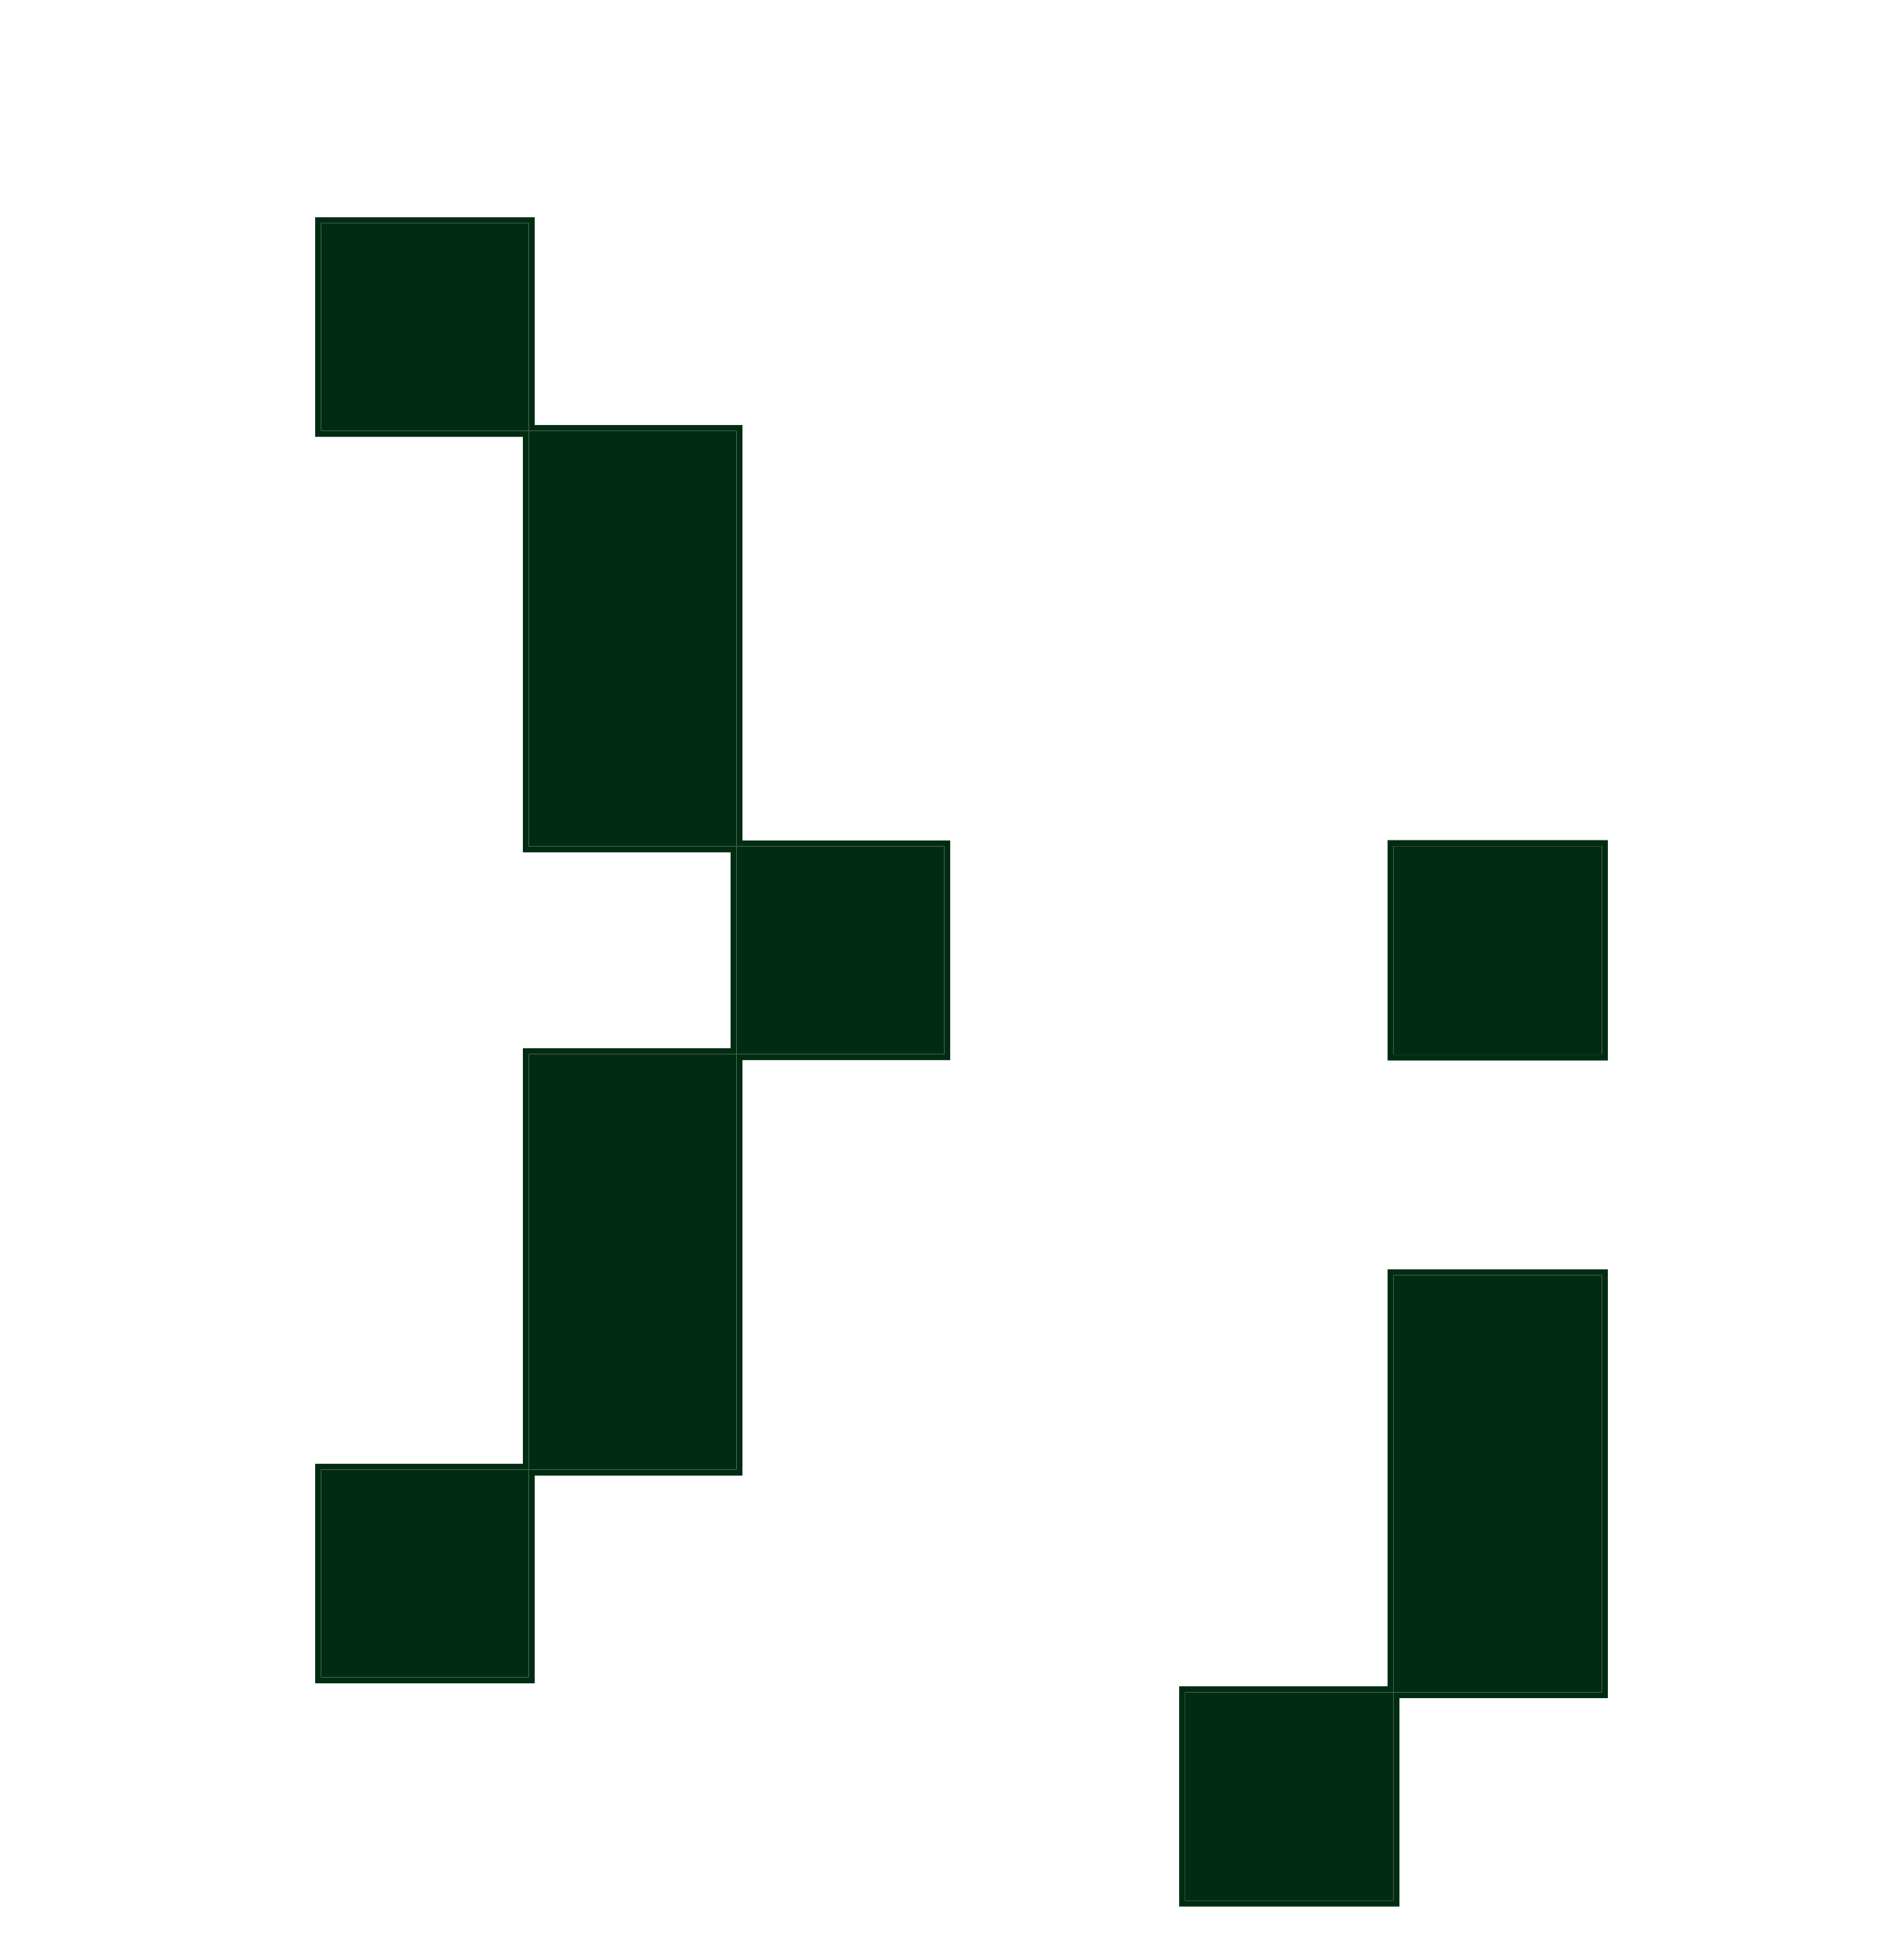
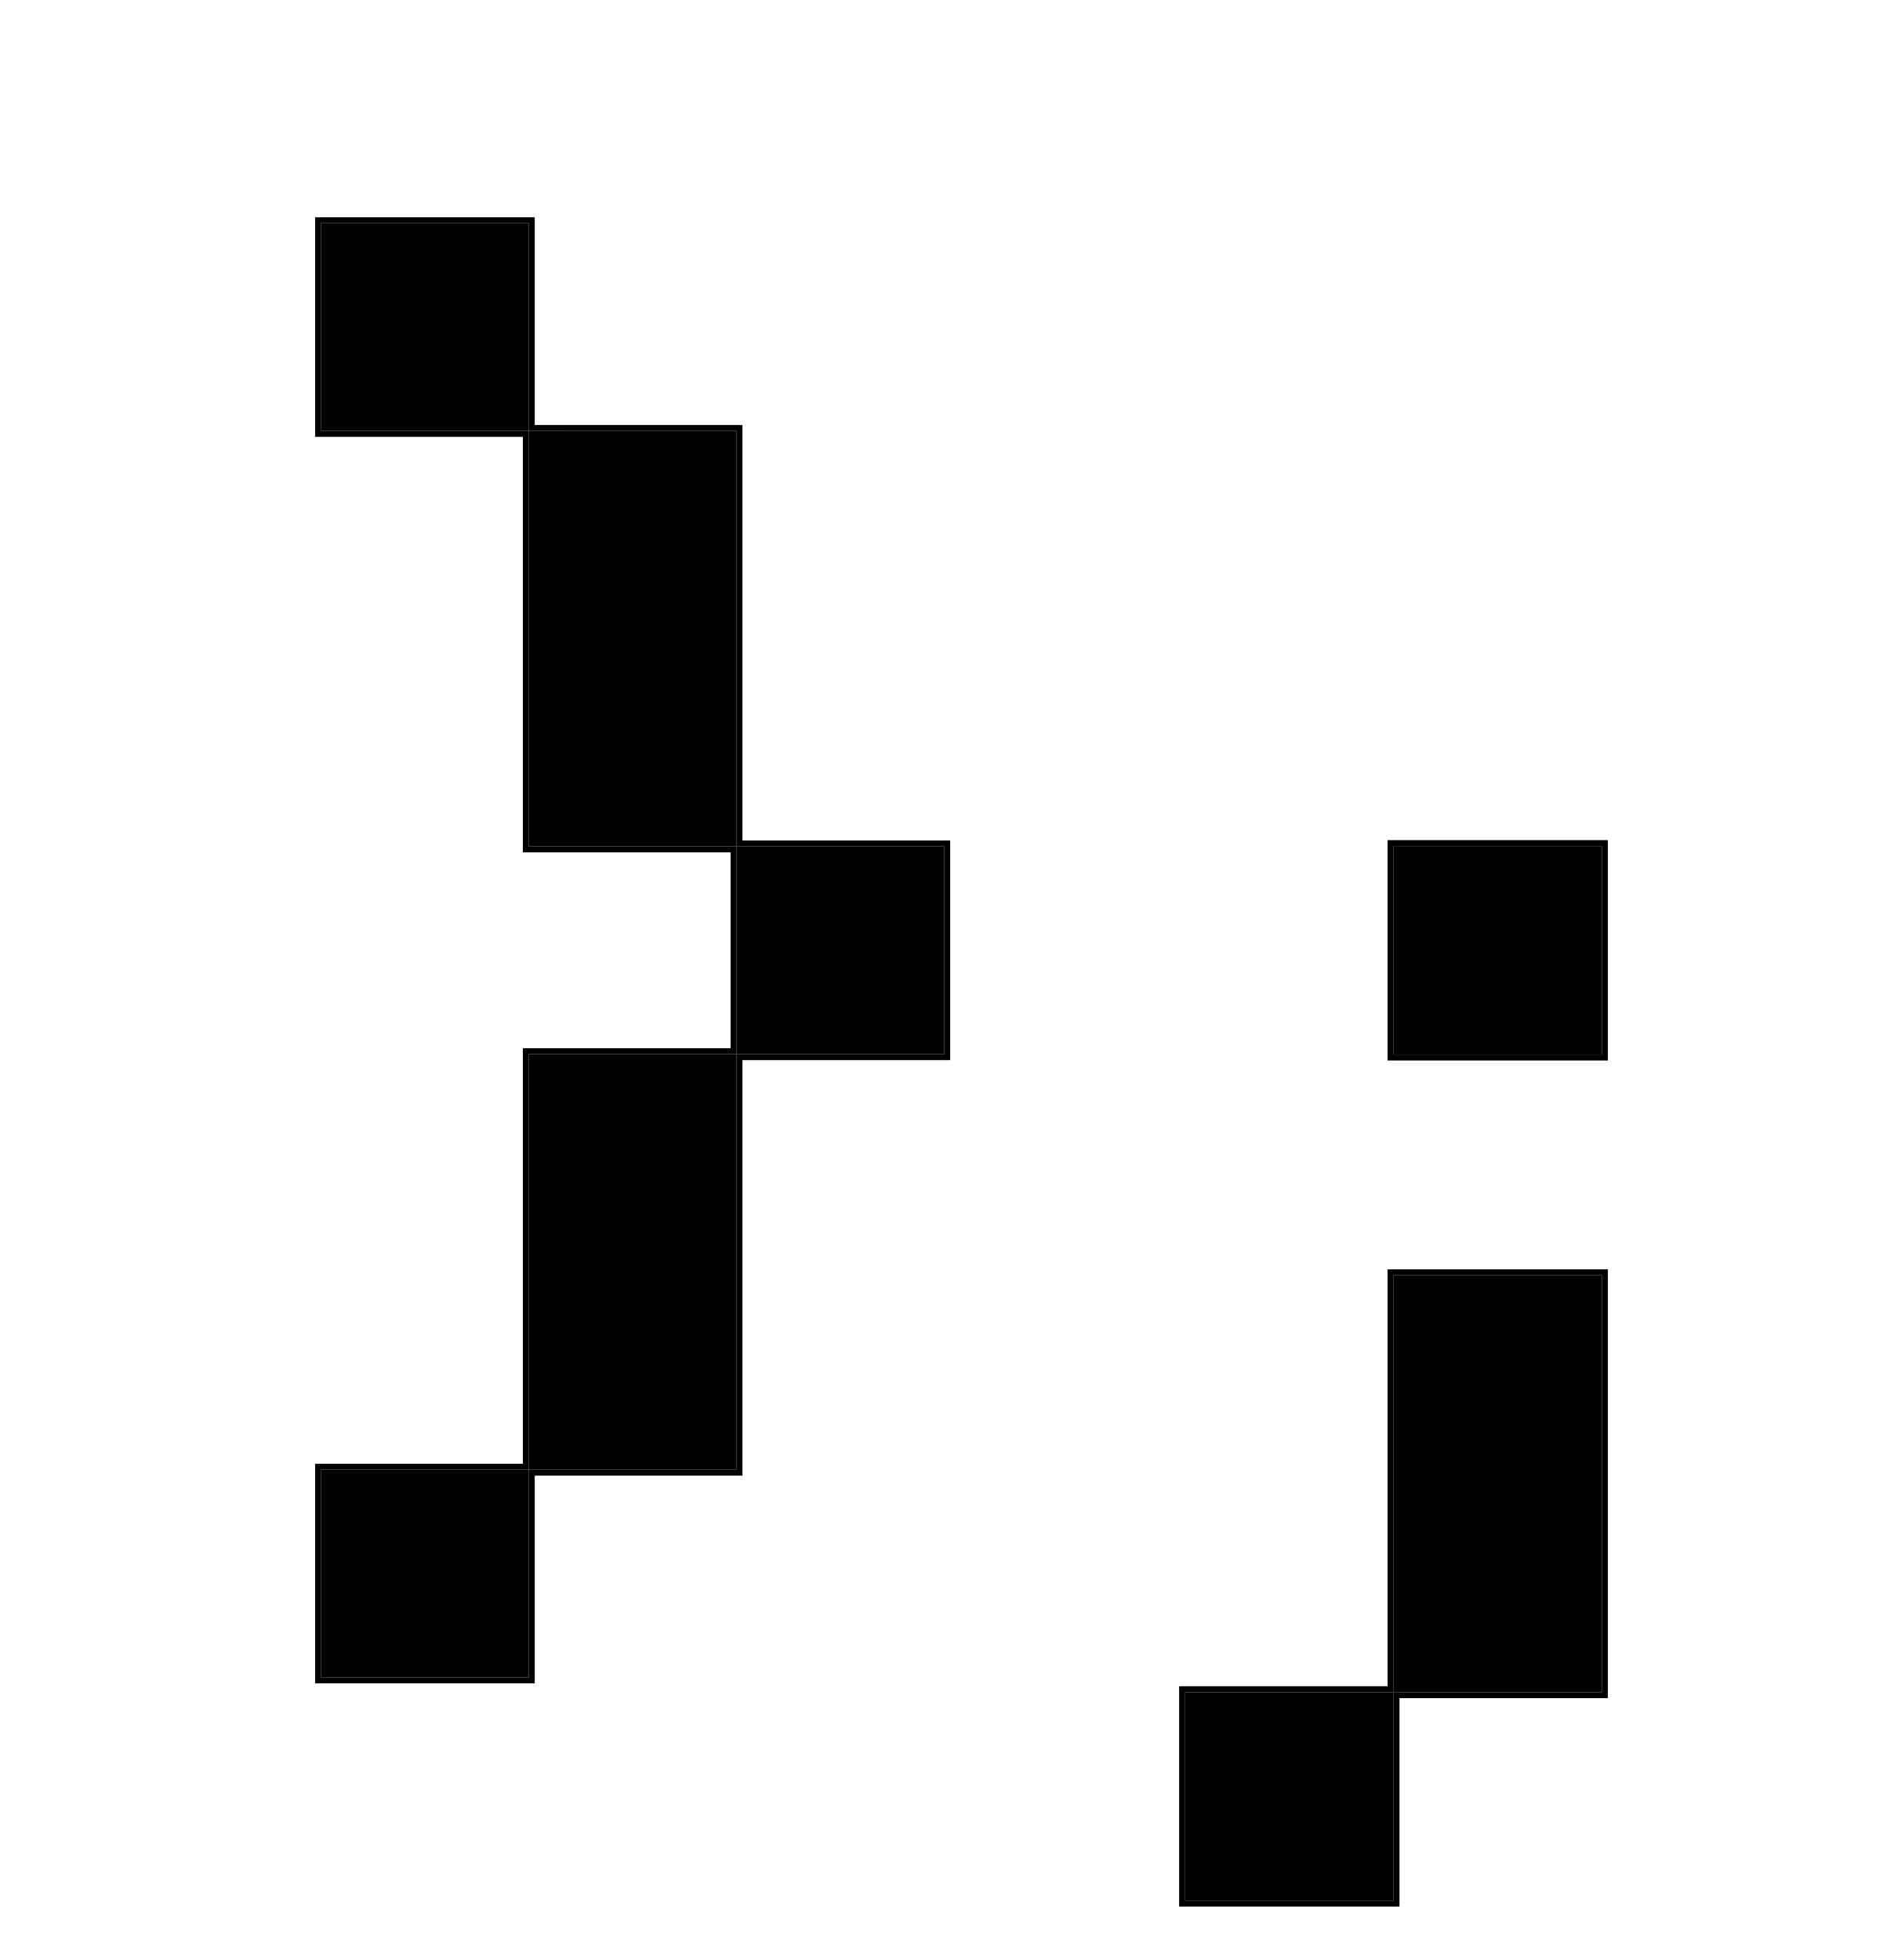
- <svg xmlns="http://www.w3.org/2000/svg" width="32" height="33" viewBox="0 0 32 33" fill="none">
-   <path fill-rule="evenodd" clip-rule="evenodd" d="M5.407 3.758H8.904V7.255H5.407V3.758ZM5.407 24.744H8.904V28.242H5.407V24.744ZM12.402 10.753H8.904V14.251H12.402V10.753ZM8.904 7.255L12.402 7.256V10.753H8.904L8.904 7.255ZM15.9 14.251L12.402 14.251L12.402 17.749H15.9V14.251ZM8.904 17.749L12.402 17.749L12.402 21.247H8.904V17.749ZM12.402 21.247H8.904L8.904 24.744L12.402 24.744V21.247Z" fill="#012C12" />
-   <path fill-rule="evenodd" clip-rule="evenodd" d="M9.004 3.658H5.307V7.355H8.804V14.351H12.302V17.649H8.804V24.645H5.307V28.342H9.004V24.845H12.502V17.849H16V14.151H12.502V7.156H9.004V3.658ZM8.904 7.255H5.407V3.758H8.904V7.255ZM12.402 7.256V10.753H8.904L8.904 7.255L12.402 7.256ZM12.402 14.251H8.904V10.753H12.402V14.251ZM15.9 14.251V17.749H12.402L12.402 14.251L15.9 14.251ZM12.402 21.247H8.904V17.749L12.402 17.749L12.402 21.247ZM8.904 24.744L8.904 21.247H12.402V24.744L8.904 24.744ZM8.904 28.242H5.407V24.744H8.904V28.242Z" fill="#012C12" />
-   <path fill-rule="evenodd" clip-rule="evenodd" d="M23.465 14.245H26.974V17.755H23.465V14.245ZM26.974 24.981H23.465V28.491H19.956V32H23.465L23.465 28.491L26.974 28.491V24.981ZM26.974 21.472H23.465V24.981H26.974V21.472Z" fill="#012C12" />
-   <path fill-rule="evenodd" clip-rule="evenodd" d="M27.074 14.145V17.855H23.365V14.145H27.074ZM23.465 24.981H26.974V21.472H23.465V24.981ZM27.074 21.372H23.365V28.391H19.855V32.1H23.565V28.591H27.074V21.372ZM23.465 28.491L26.974 28.491V24.981H23.465V28.491H19.956V32H23.465L23.465 28.491ZM23.465 14.245H26.974V17.755H23.465V14.245Z" fill="#012C12" />
+ <svg xmlns="http://www.w3.org/2000/svg" viewBox="0 0 32 33" fill="none">
+   <path fill-rule="evenodd" clip-rule="evenodd" d="M5.407 3.758H8.904V7.255H5.407V3.758ZM5.407 24.744H8.904V28.242H5.407V24.744ZM12.402 10.753H8.904V14.251H12.402V10.753ZM8.904 7.255L12.402 7.256V10.753H8.904L8.904 7.255ZM15.9 14.251L12.402 14.251L12.402 17.749H15.9V14.251ZM8.904 17.749L12.402 17.749L12.402 21.247H8.904V17.749ZM12.402 21.247H8.904L8.904 24.744L12.402 24.744V21.247Z" fill="currentColor" />
+   <path fill-rule="evenodd" clip-rule="evenodd" d="M9.004 3.658H5.307V7.355H8.804V14.351H12.302V17.649H8.804V24.645H5.307V28.342H9.004V24.845H12.502V17.849H16V14.151H12.502V7.156H9.004V3.658ZM8.904 7.255H5.407V3.758H8.904V7.255ZM12.402 7.256V10.753H8.904L8.904 7.255L12.402 7.256ZM12.402 14.251H8.904V10.753H12.402V14.251ZM15.9 14.251V17.749H12.402L12.402 14.251L15.9 14.251ZM12.402 21.247H8.904V17.749L12.402 17.749L12.402 21.247ZM8.904 24.744L8.904 21.247H12.402V24.744L8.904 24.744ZM8.904 28.242H5.407V24.744H8.904V28.242Z" fill="currentColor" />
+   <path fill-rule="evenodd" clip-rule="evenodd" d="M23.465 14.245H26.974V17.755H23.465V14.245ZM26.974 24.981H23.465V28.491H19.956V32H23.465L23.465 28.491L26.974 28.491V24.981ZM26.974 21.472H23.465V24.981H26.974V21.472Z" fill="currentColor" />
+   <path fill-rule="evenodd" clip-rule="evenodd" d="M27.074 14.145V17.855H23.365V14.145H27.074ZM23.465 24.981H26.974V21.472H23.465V24.981ZM27.074 21.372H23.365V28.391H19.855V32.1H23.565V28.591H27.074V21.372ZM23.465 28.491L26.974 28.491V24.981H23.465V28.491H19.956V32H23.465L23.465 28.491ZM23.465 14.245H26.974V17.755H23.465V14.245Z" fill="currentColor" />
</svg>
